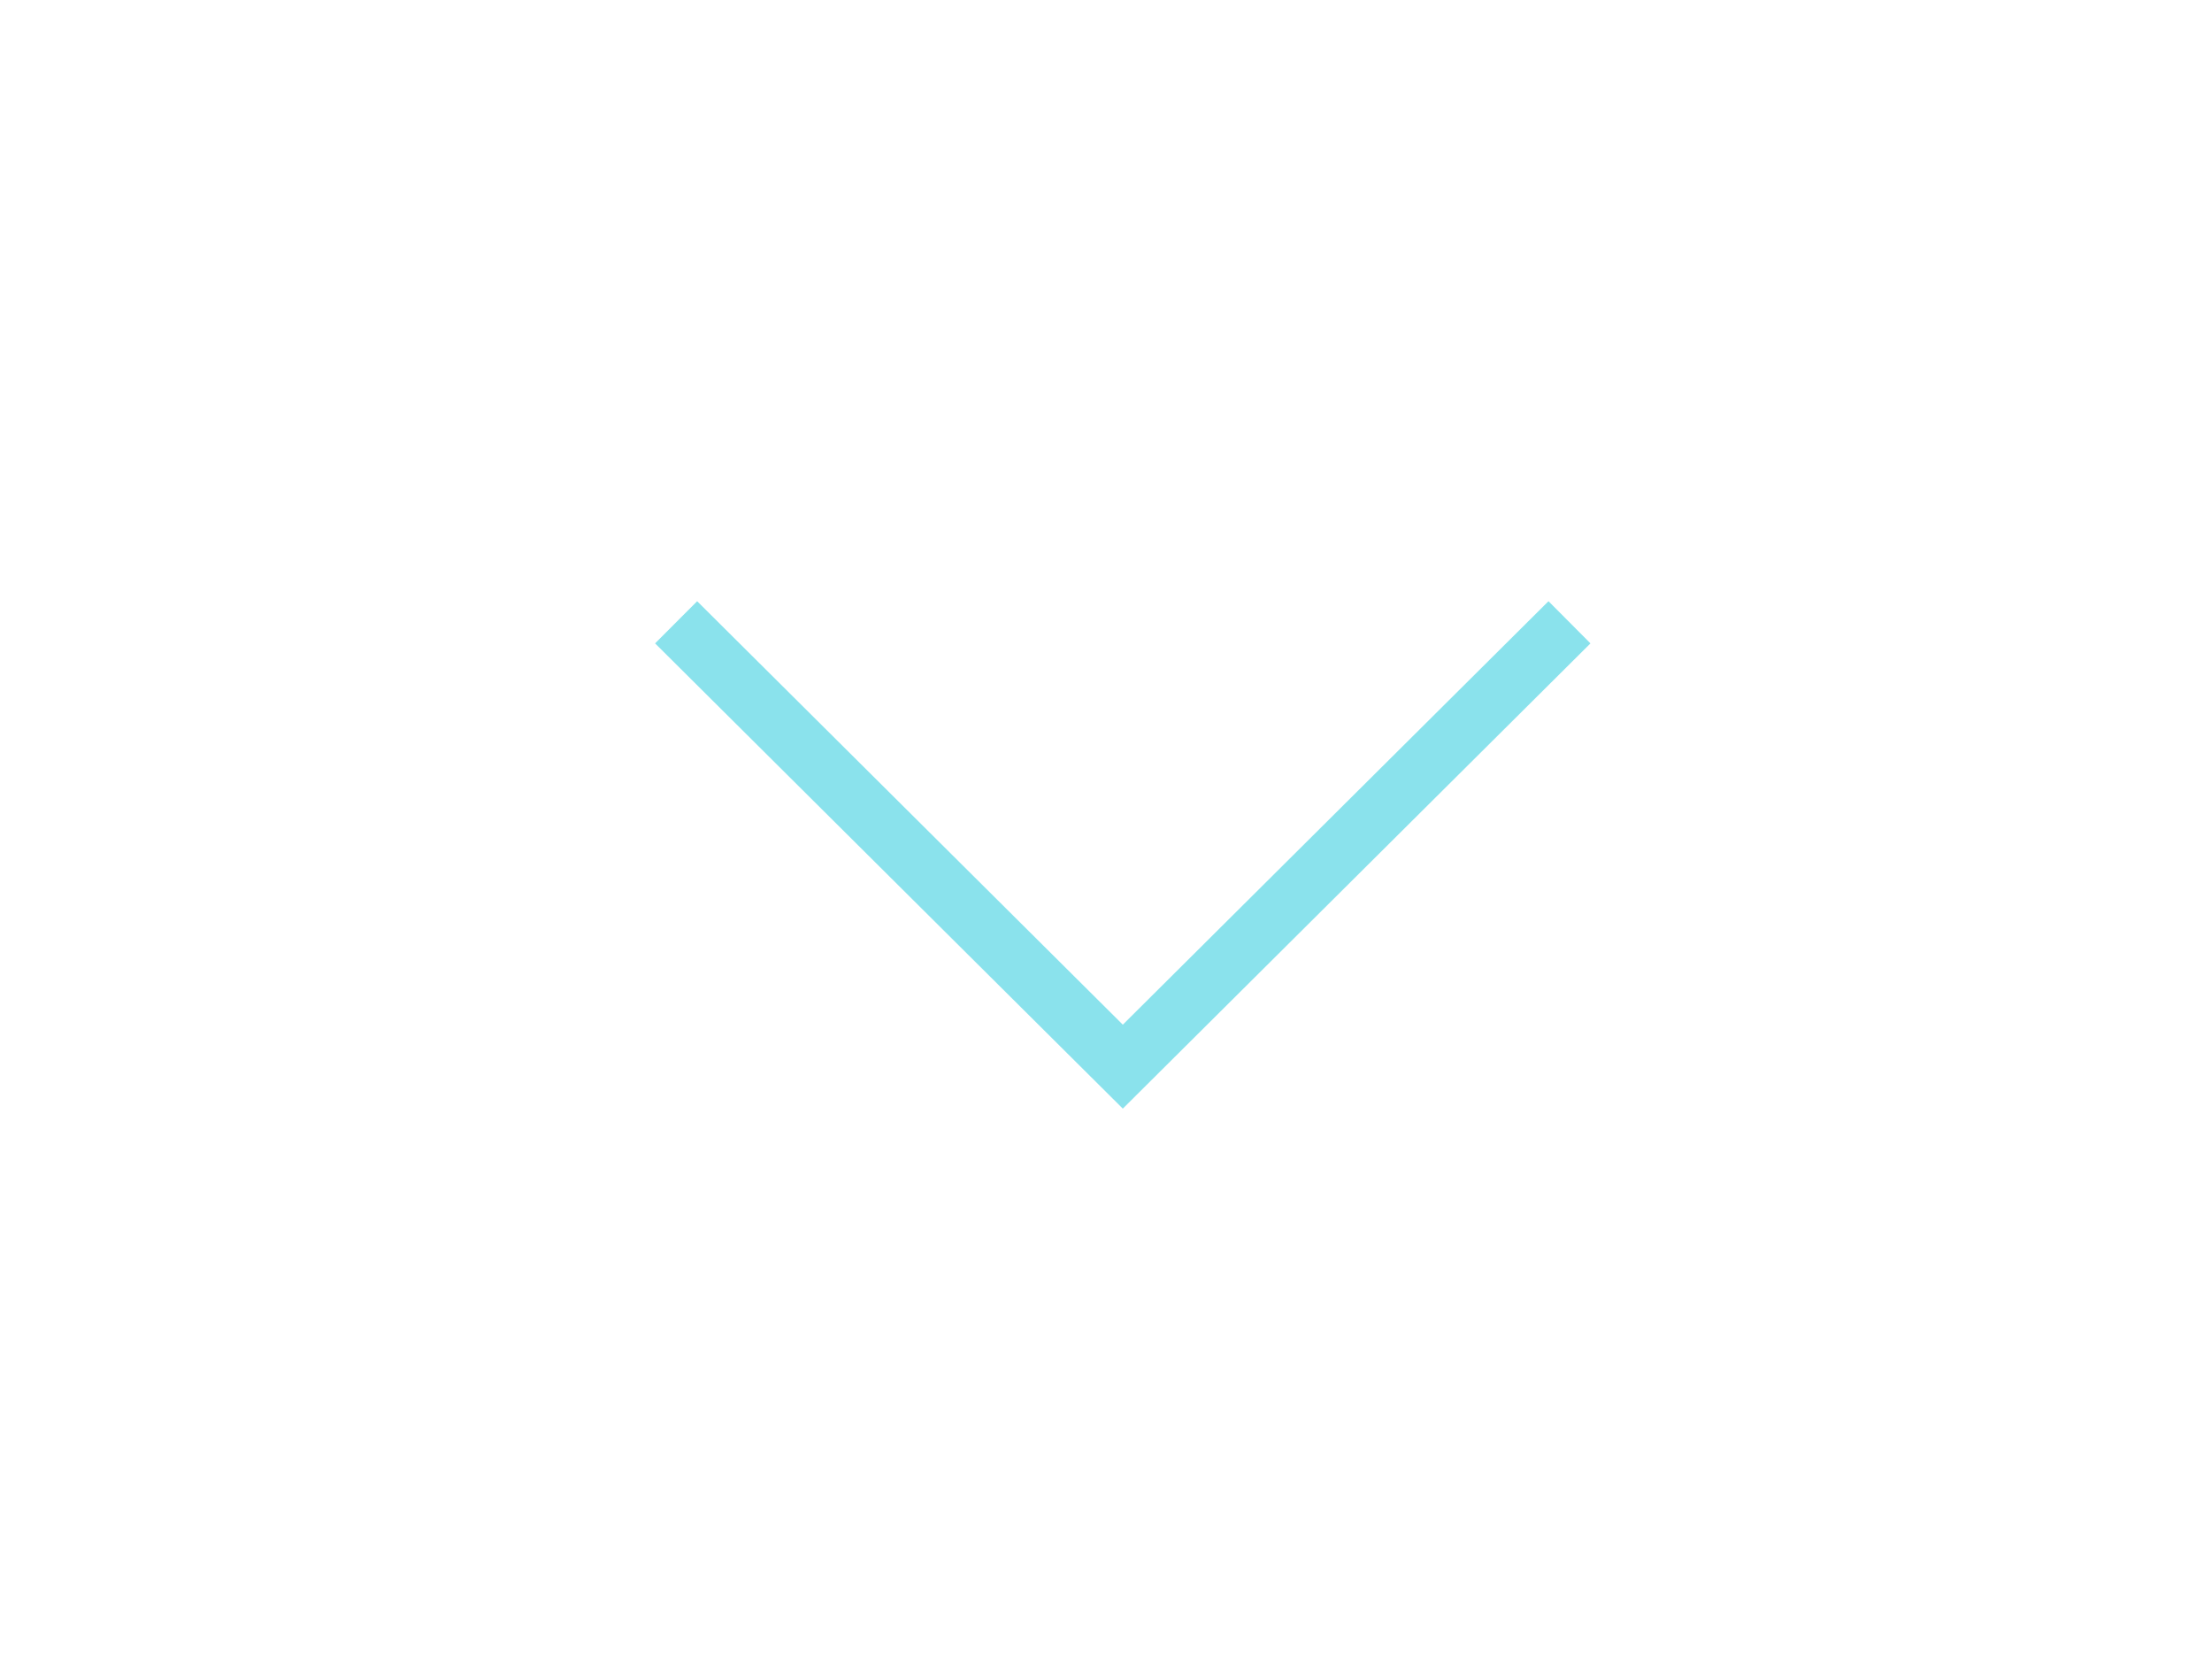
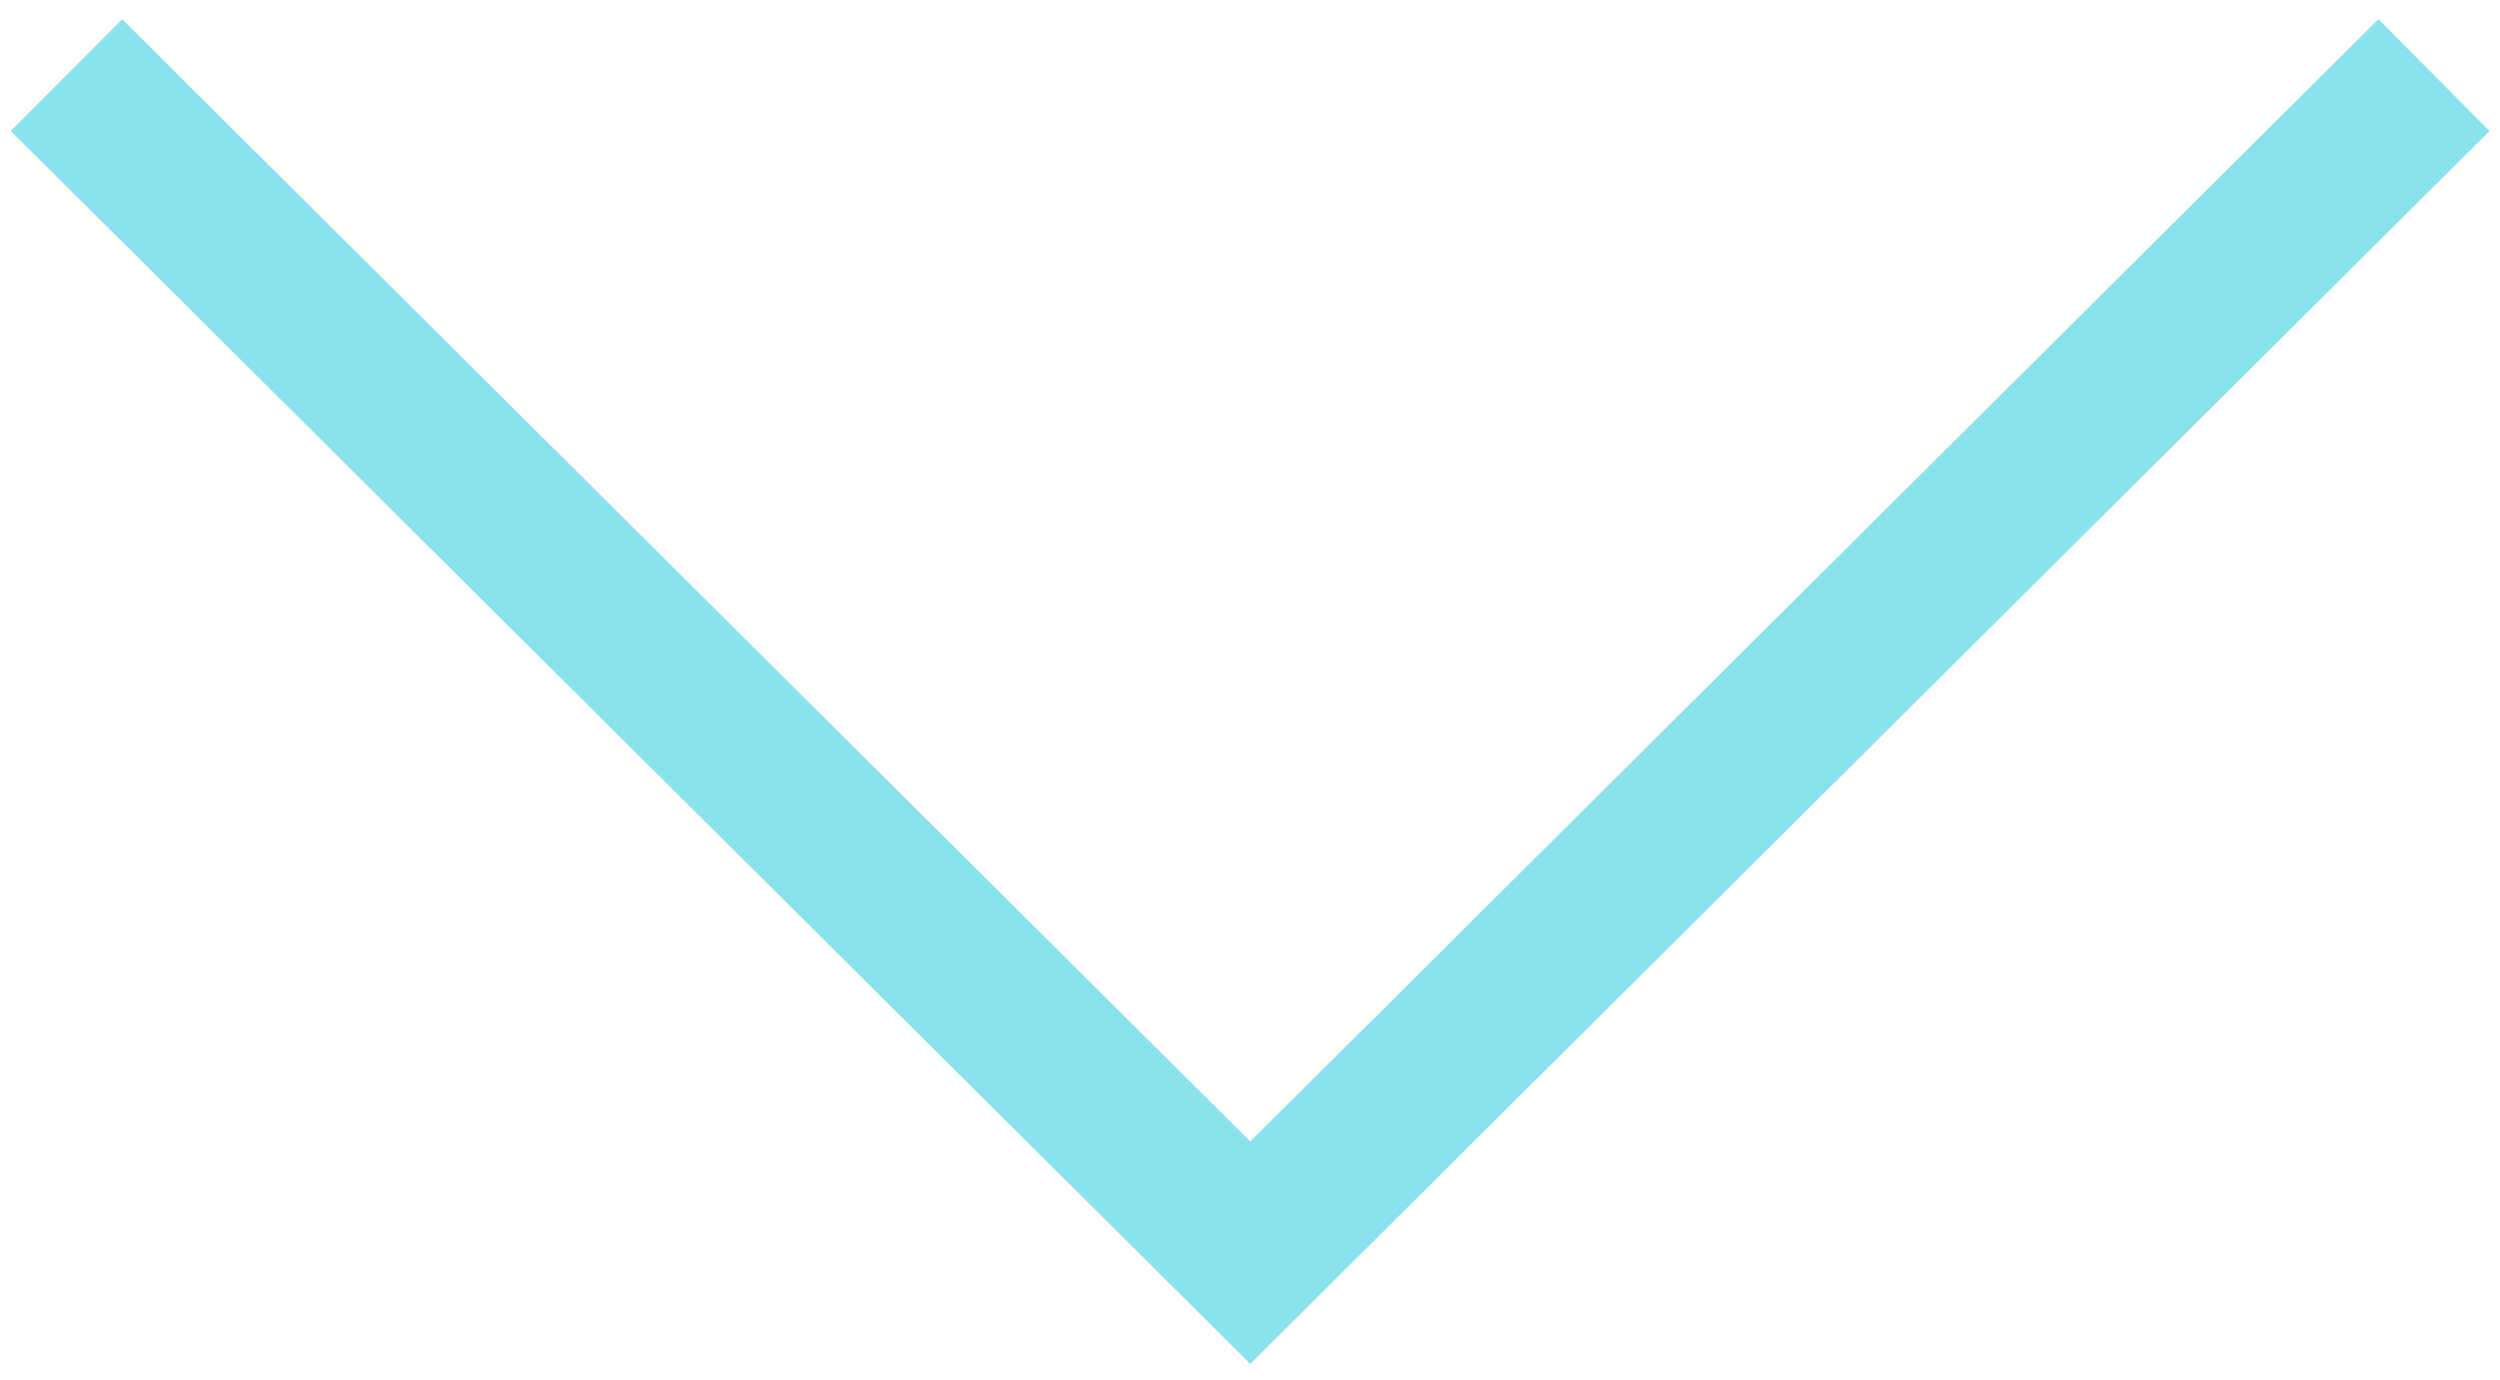
- <svg width="68" height="51" viewBox="0 0 68 51" fill="none" version="1.1">
-   <path d="m 20.846,19.777 0.587,-0.588 13.084,13.016 13.084,-13.016 0.585,0.588 -13.669,13.598 z" id="path4469" style="fill:none;fill-opacity:1;stroke:#8ae2ec;stroke-width:1;stroke-dasharray:none;stroke-opacity:1" />
+ <svg xmlns="http://www.w3.org/2000/svg" width="29" height="16" viewBox="0 0 29 16" fill="none" version="1.1" id="svg4471">
+   <defs id="defs4475" />
+   <path d="M 0.832,1.518 1.419,0.93 14.503,13.946 27.587,0.93 28.172,1.518 14.503,15.116 Z" id="path4469" style="fill:none;fill-opacity:1;stroke:#8ae2ec;stroke-width:1;stroke-dasharray:none;stroke-opacity:1" />
</svg>
